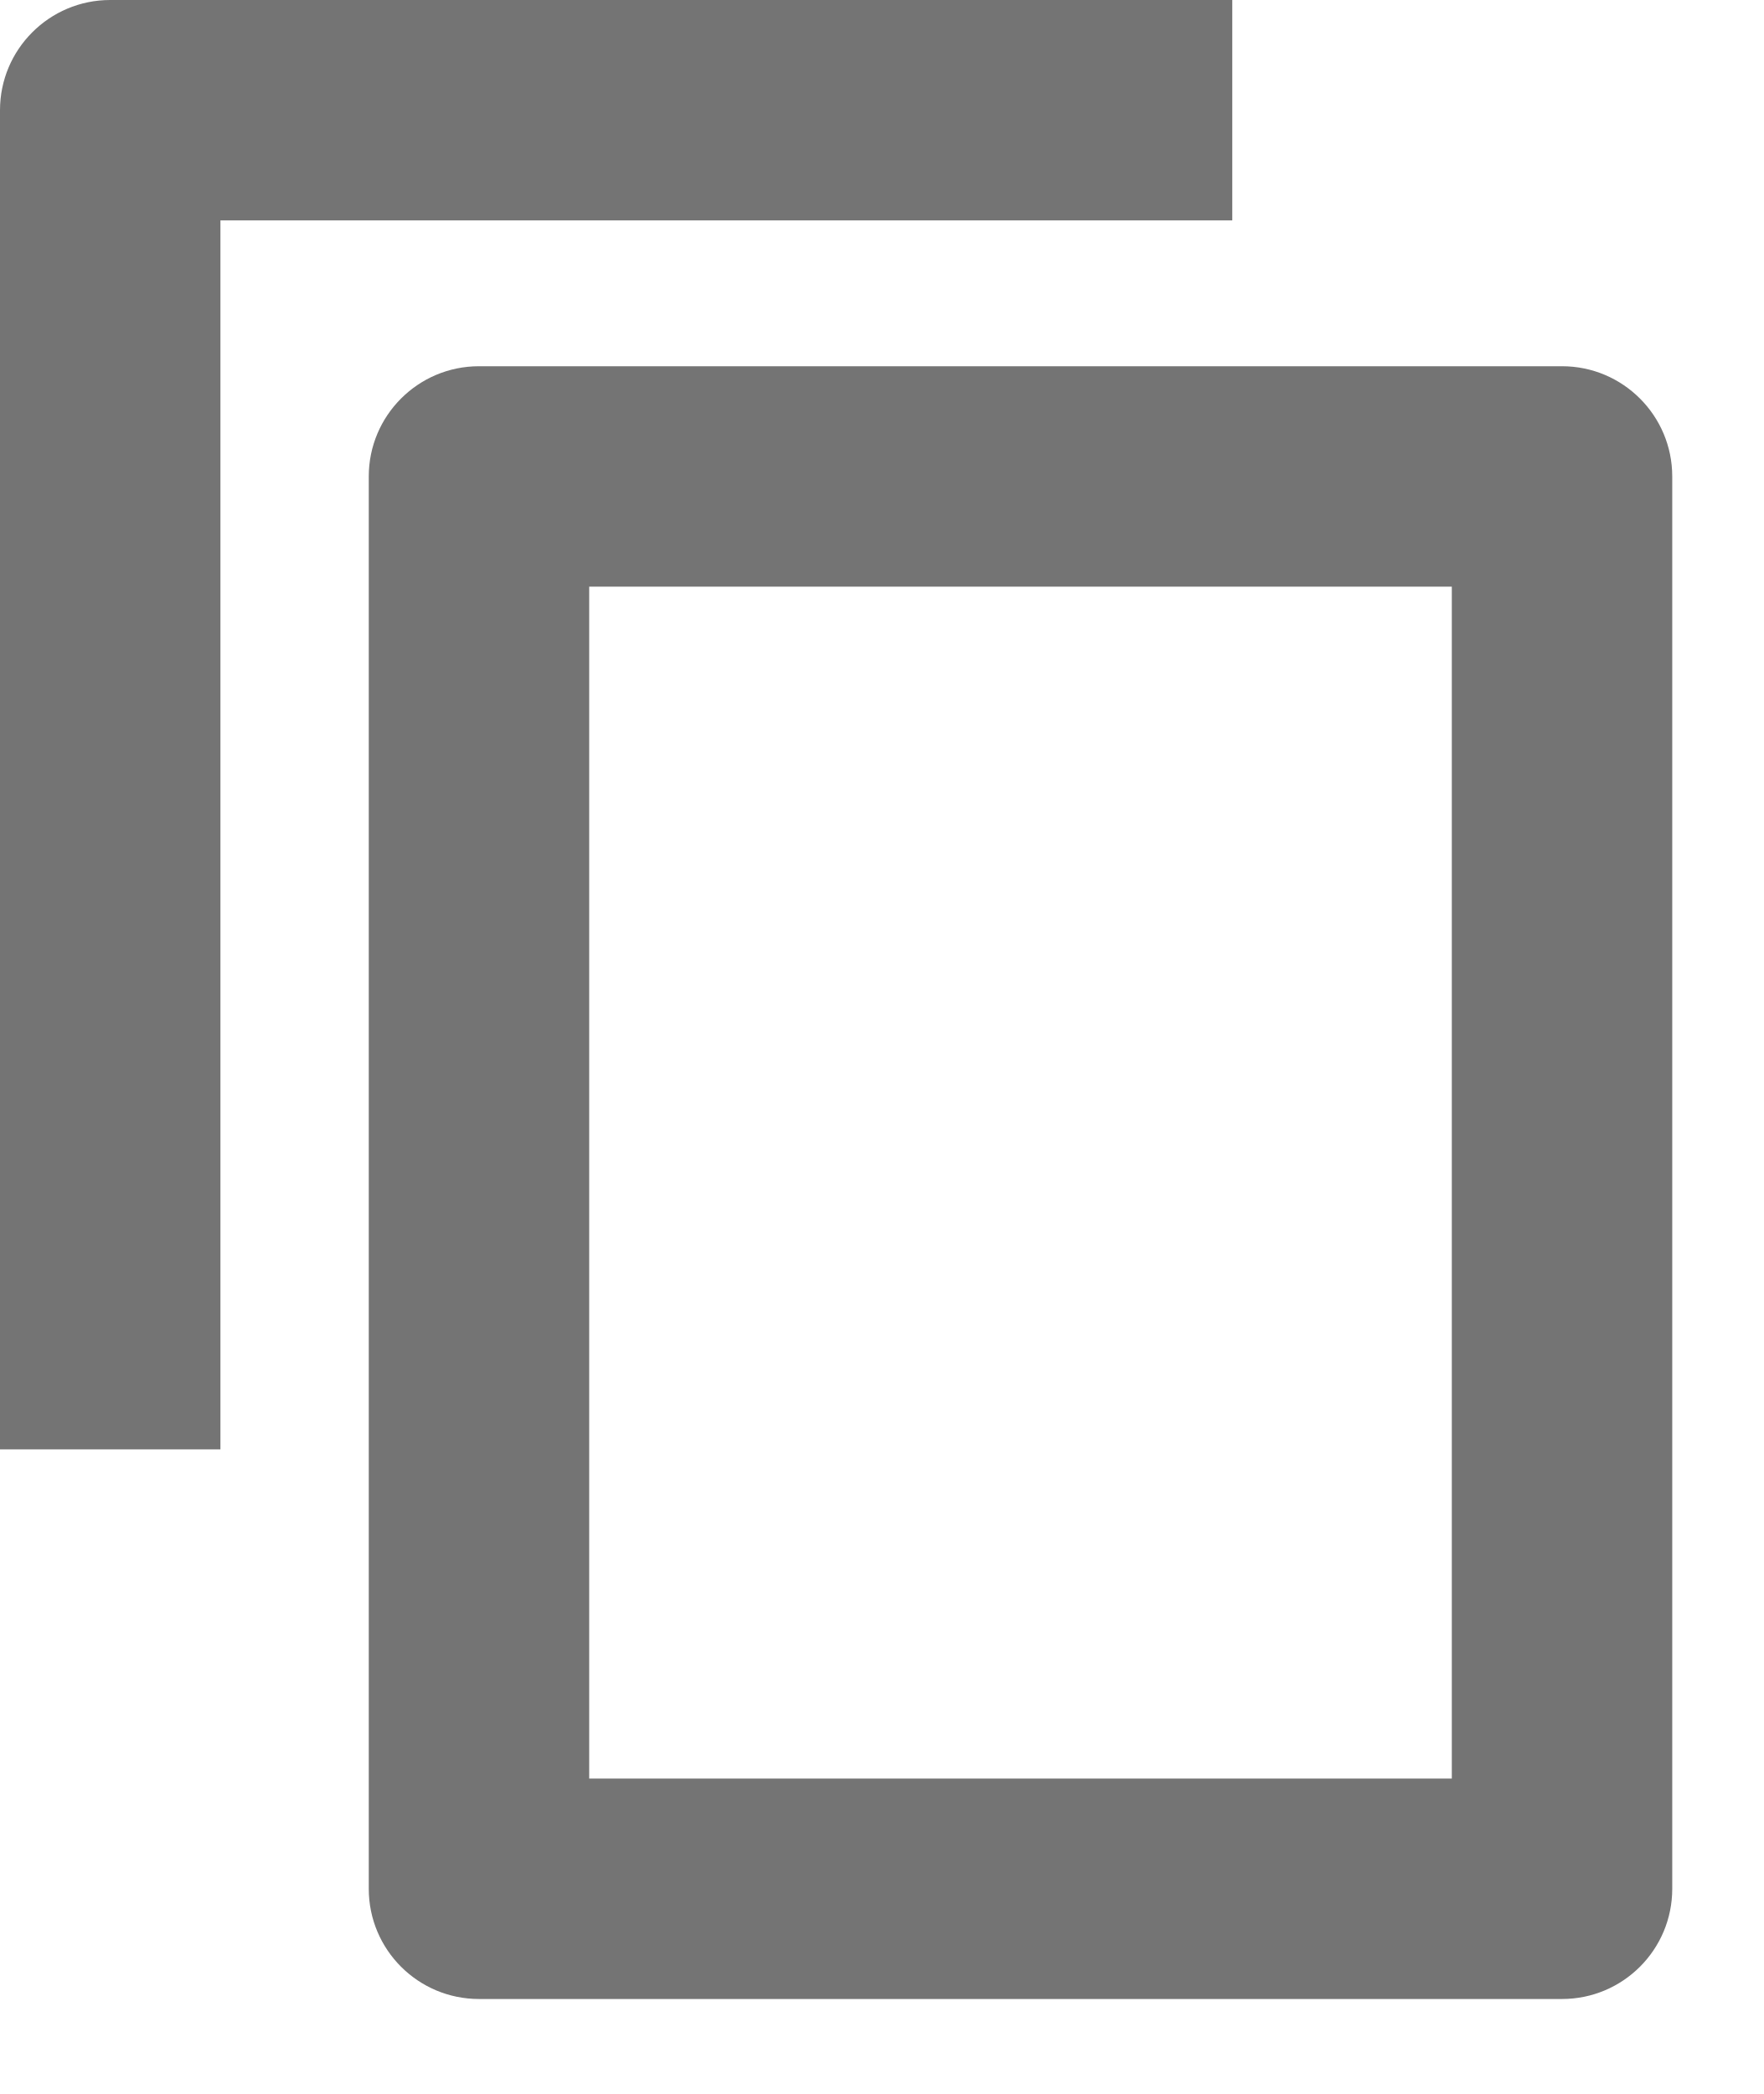
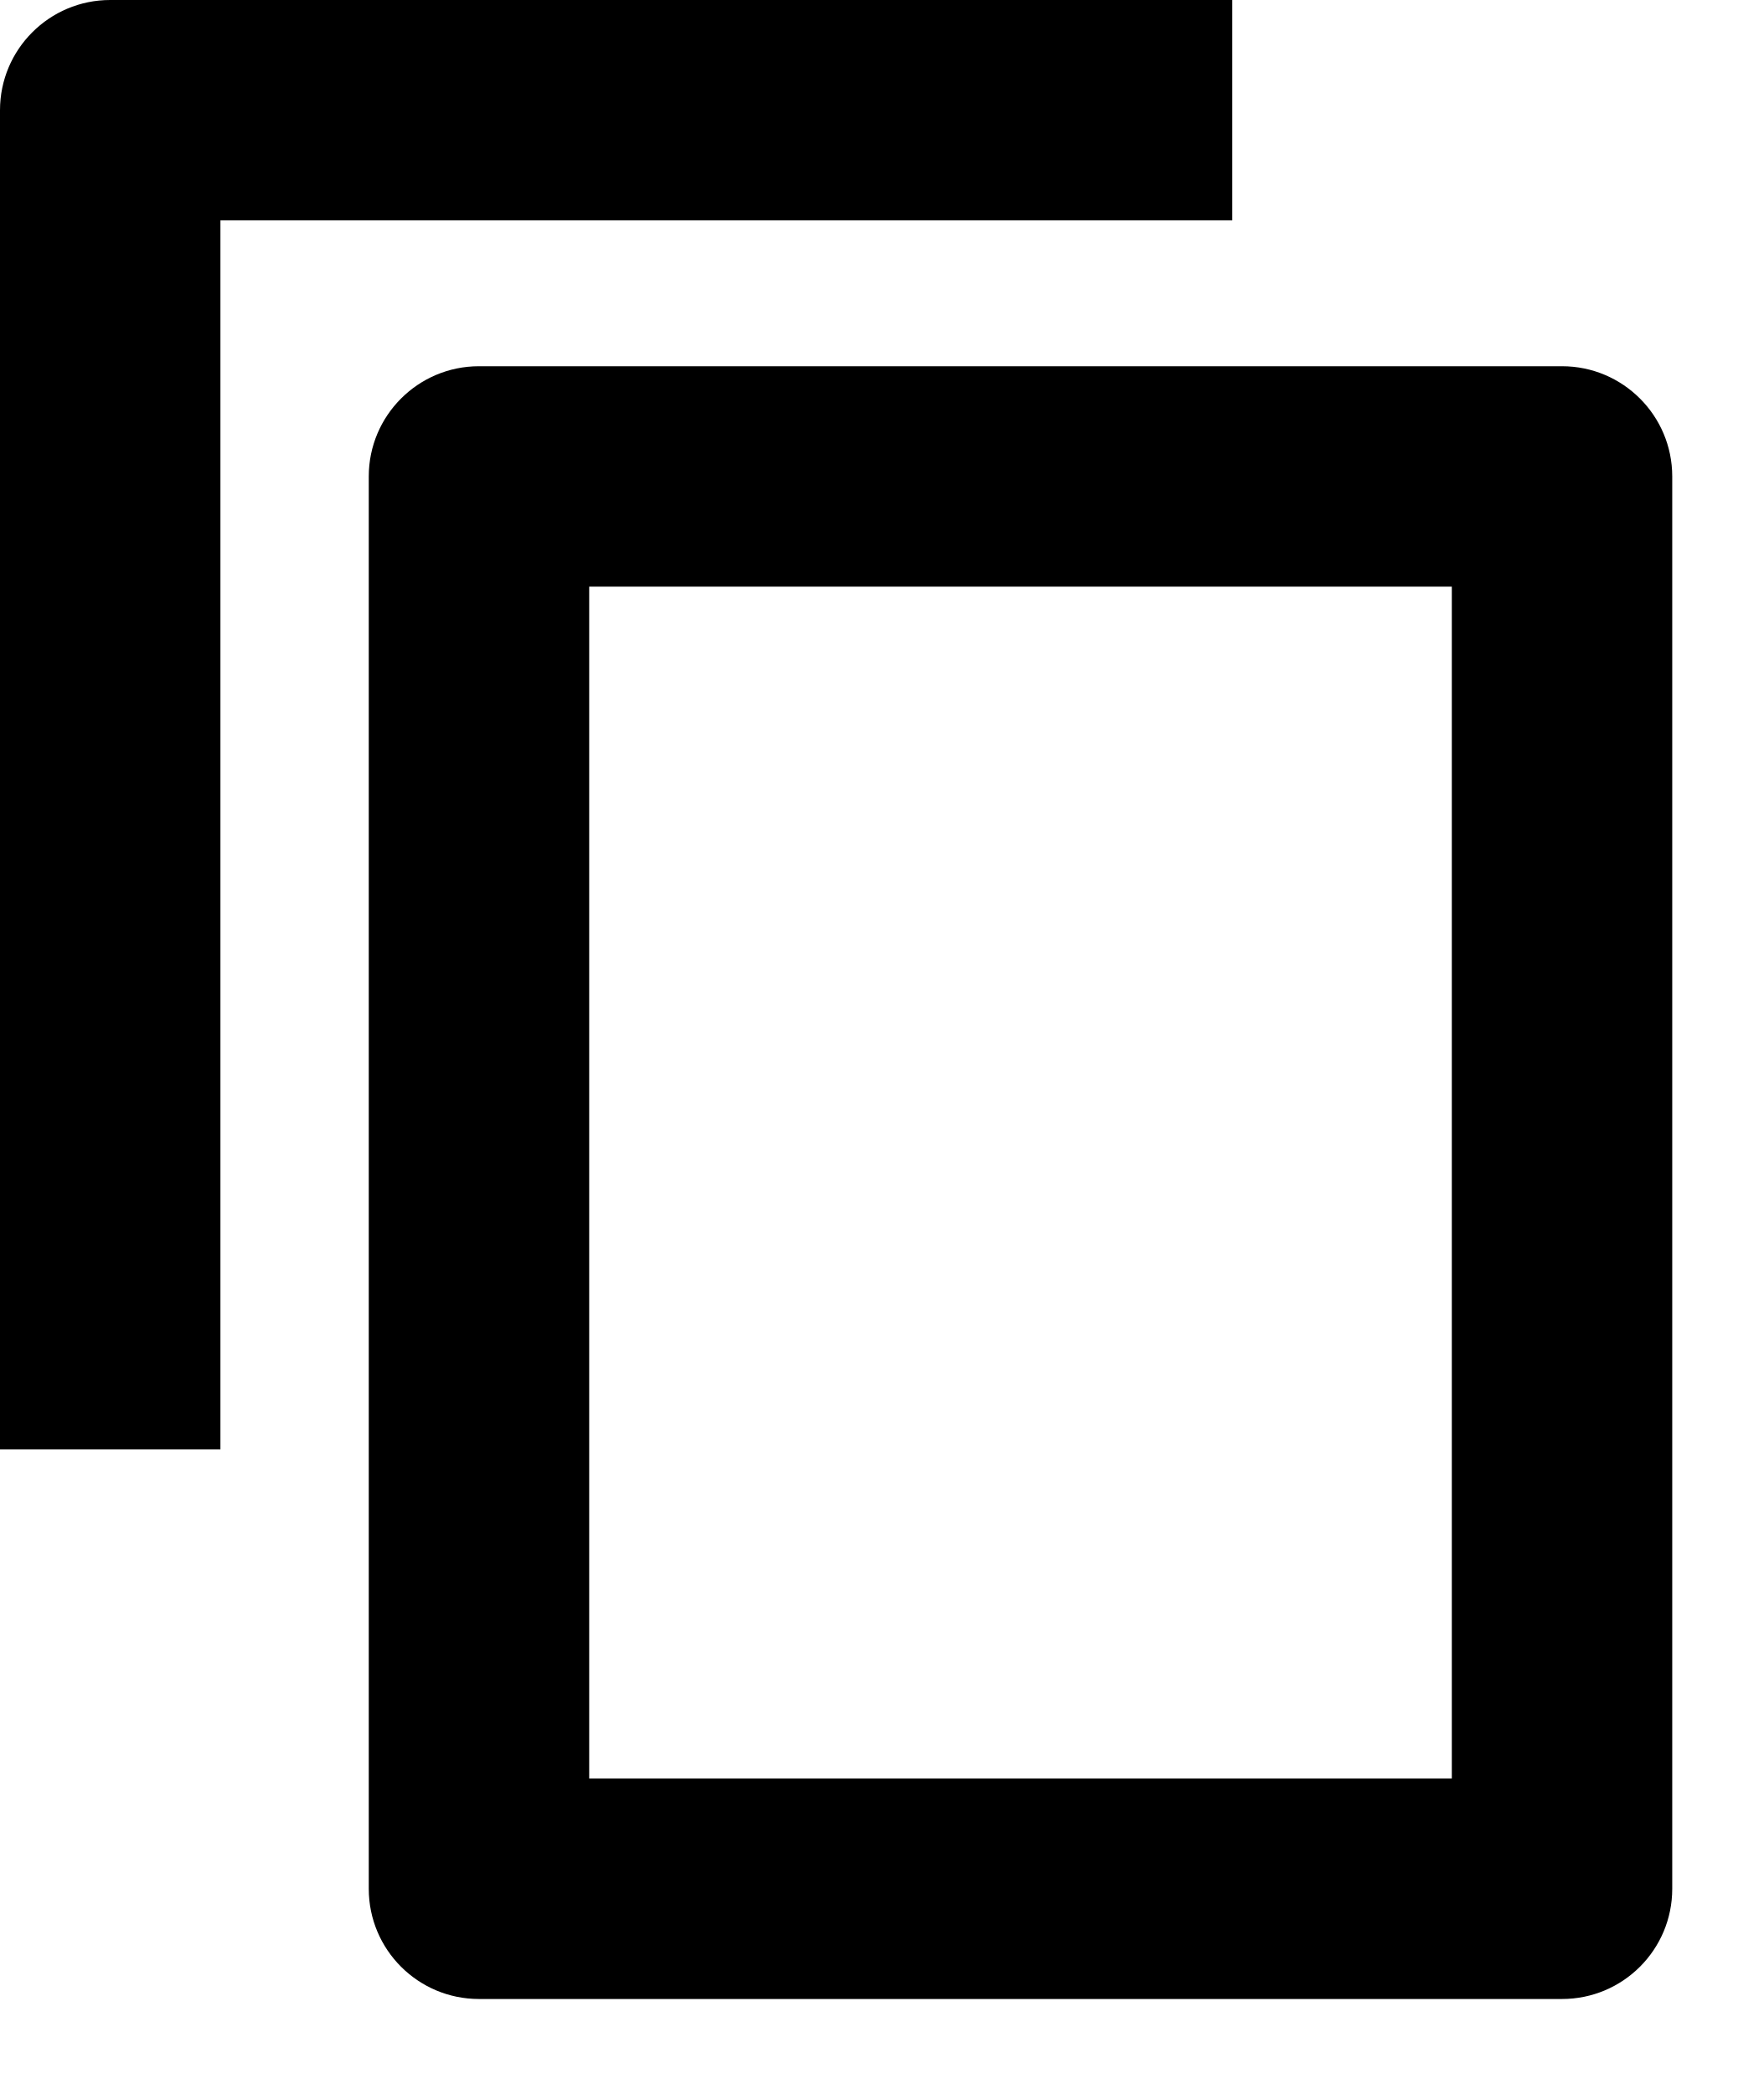
<svg xmlns="http://www.w3.org/2000/svg" width="16" height="19" viewBox="0 0 16 19" fill="none">
-   <path fill-rule="evenodd" clip-rule="evenodd" d="M0 1C0 0.448 0.448 0 1 0H11.181V2H2V13.151H0V1ZM3.346 4.323C3.346 3.771 3.794 3.323 4.346 3.323H14.173C14.725 3.323 15.173 3.771 15.173 4.323V17.138C15.173 17.691 14.725 18.138 14.173 18.138H4.346C3.794 18.138 3.346 17.691 3.346 17.138V4.323ZM5.346 5.323V16.138H13.173V5.323H5.346Z" fill="#747474" />
+   <path fill-rule="evenodd" clip-rule="evenodd" d="M0 1C0 0.448 0.448 0 1 0H11.181V2H2V13.151H0V1ZM3.346 4.323C3.346 3.771 3.794 3.323 4.346 3.323H14.173C14.725 3.323 15.173 3.771 15.173 4.323V17.138C15.173 17.691 14.725 18.138 14.173 18.138H4.346C3.794 18.138 3.346 17.691 3.346 17.138V4.323ZM5.346 5.323V16.138H13.173V5.323H5.346Z" fill="currentColor" />
</svg>
